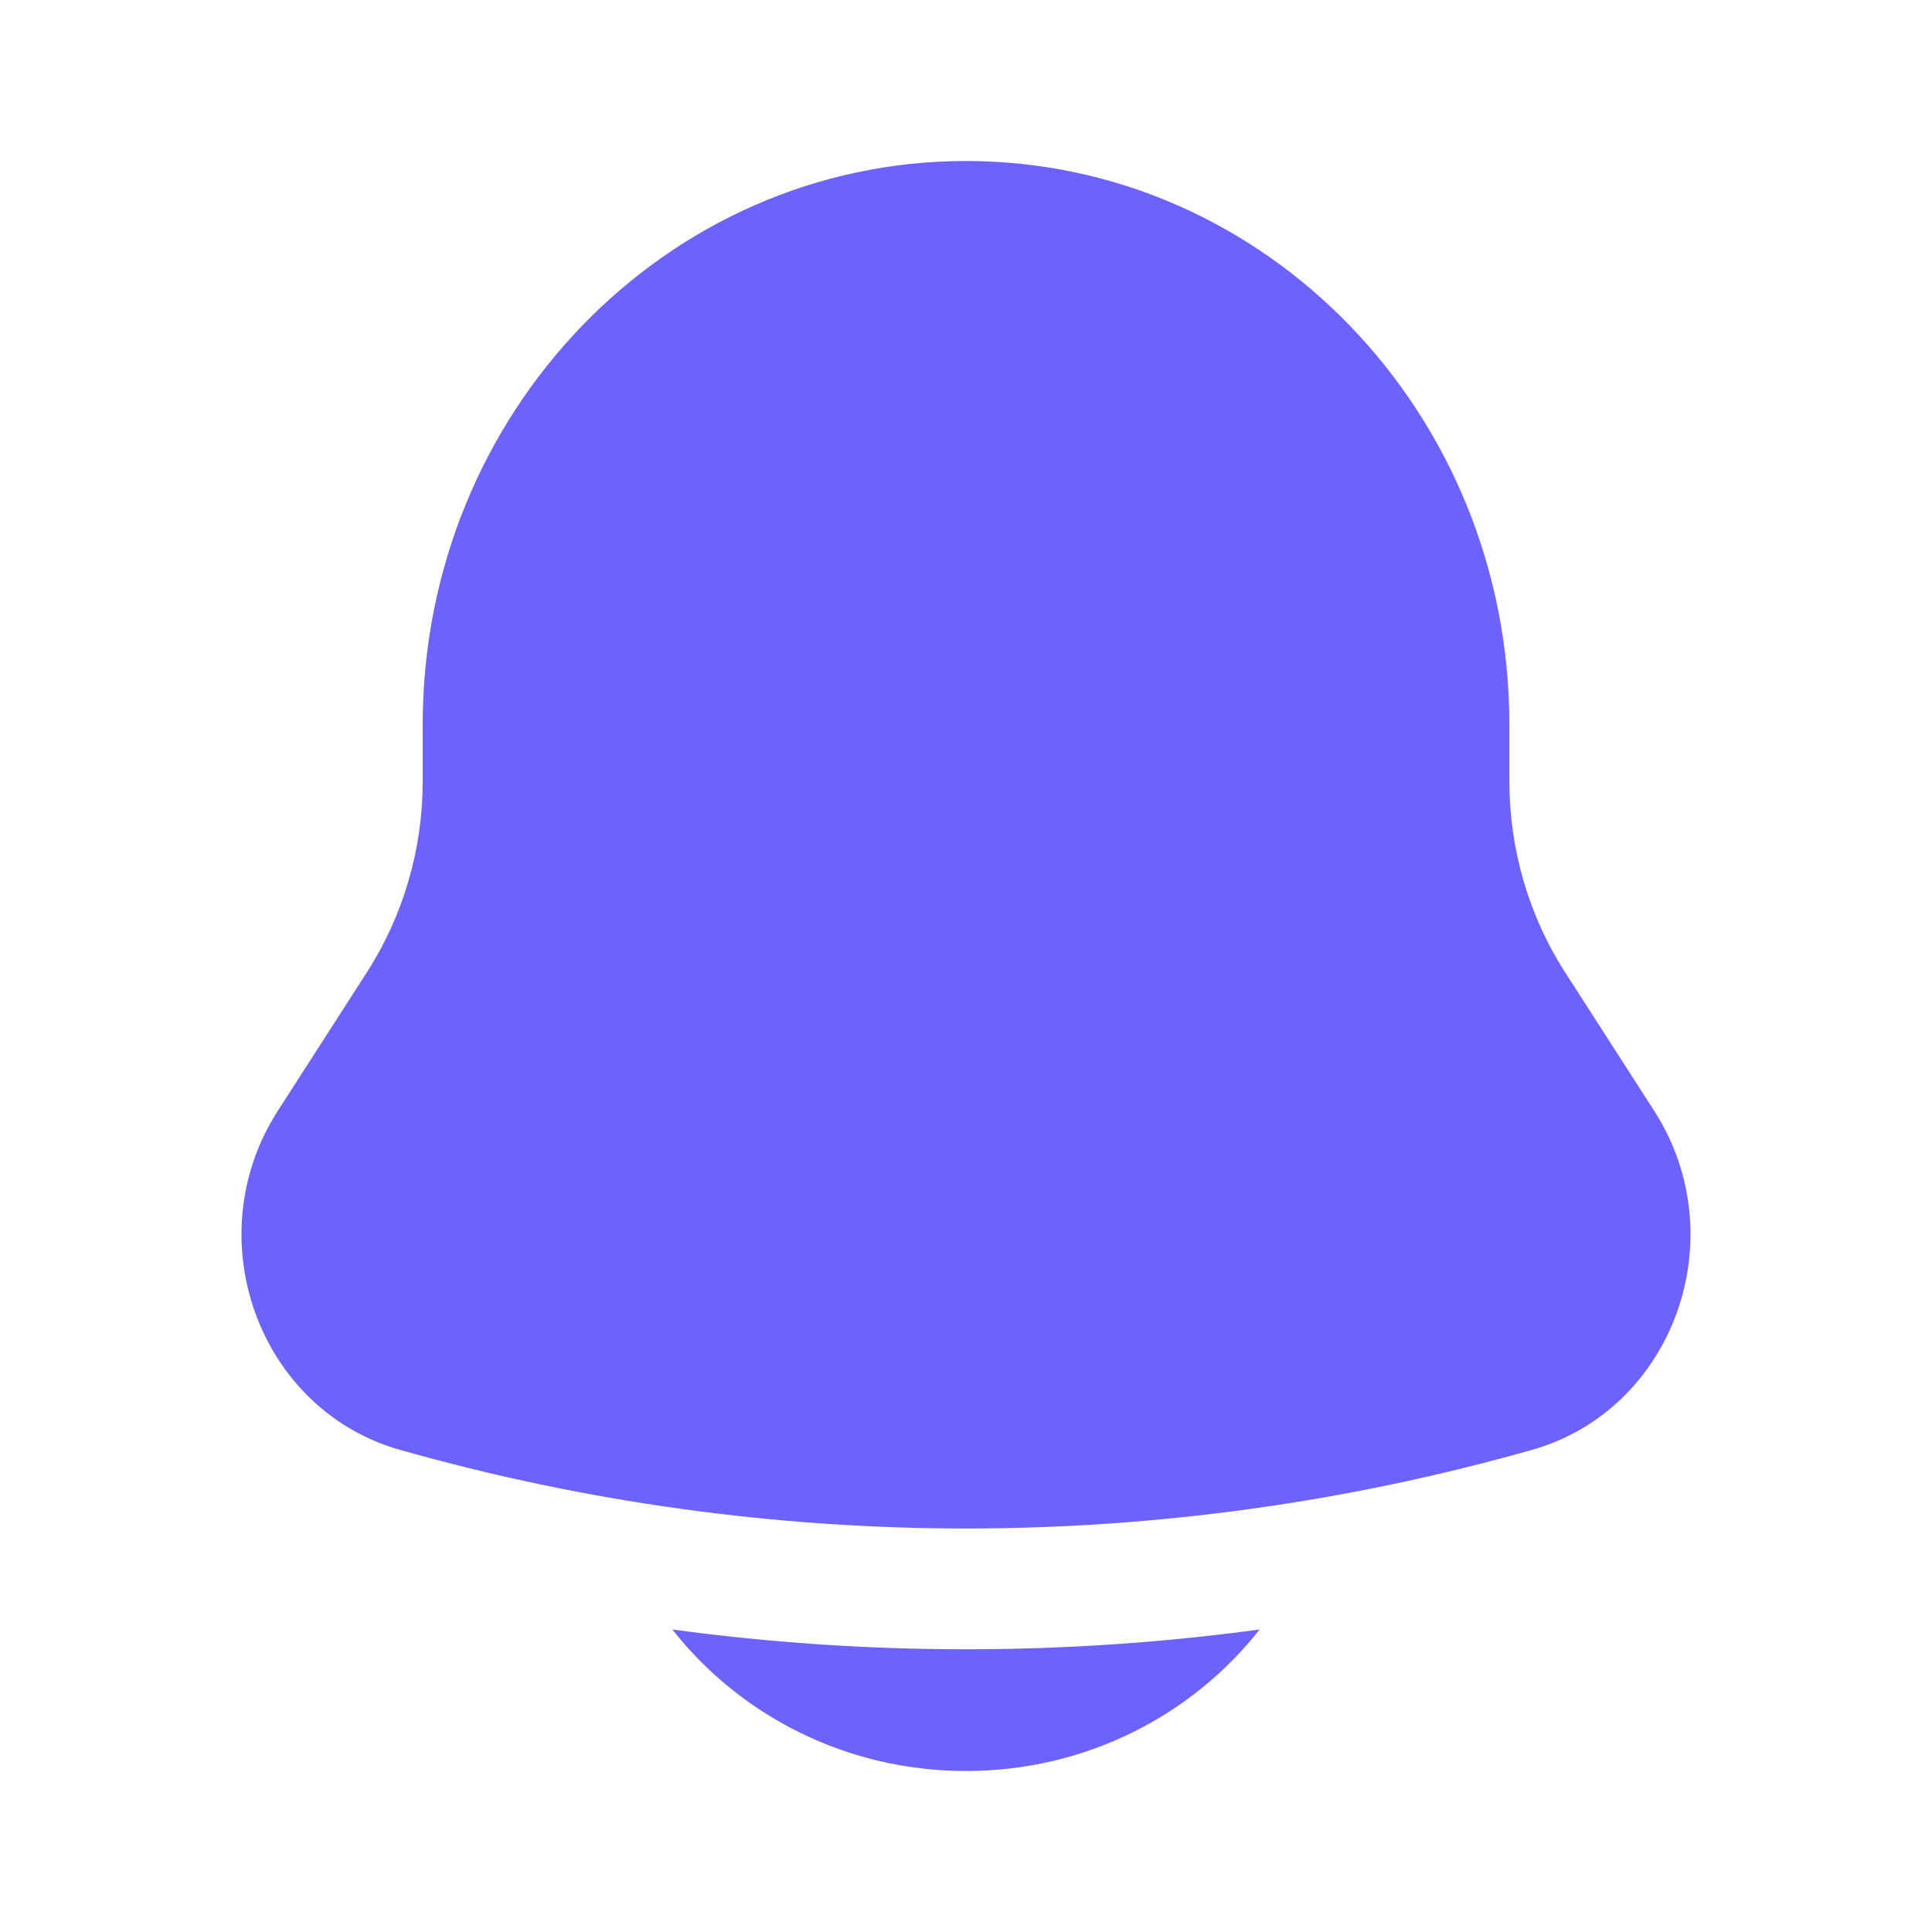
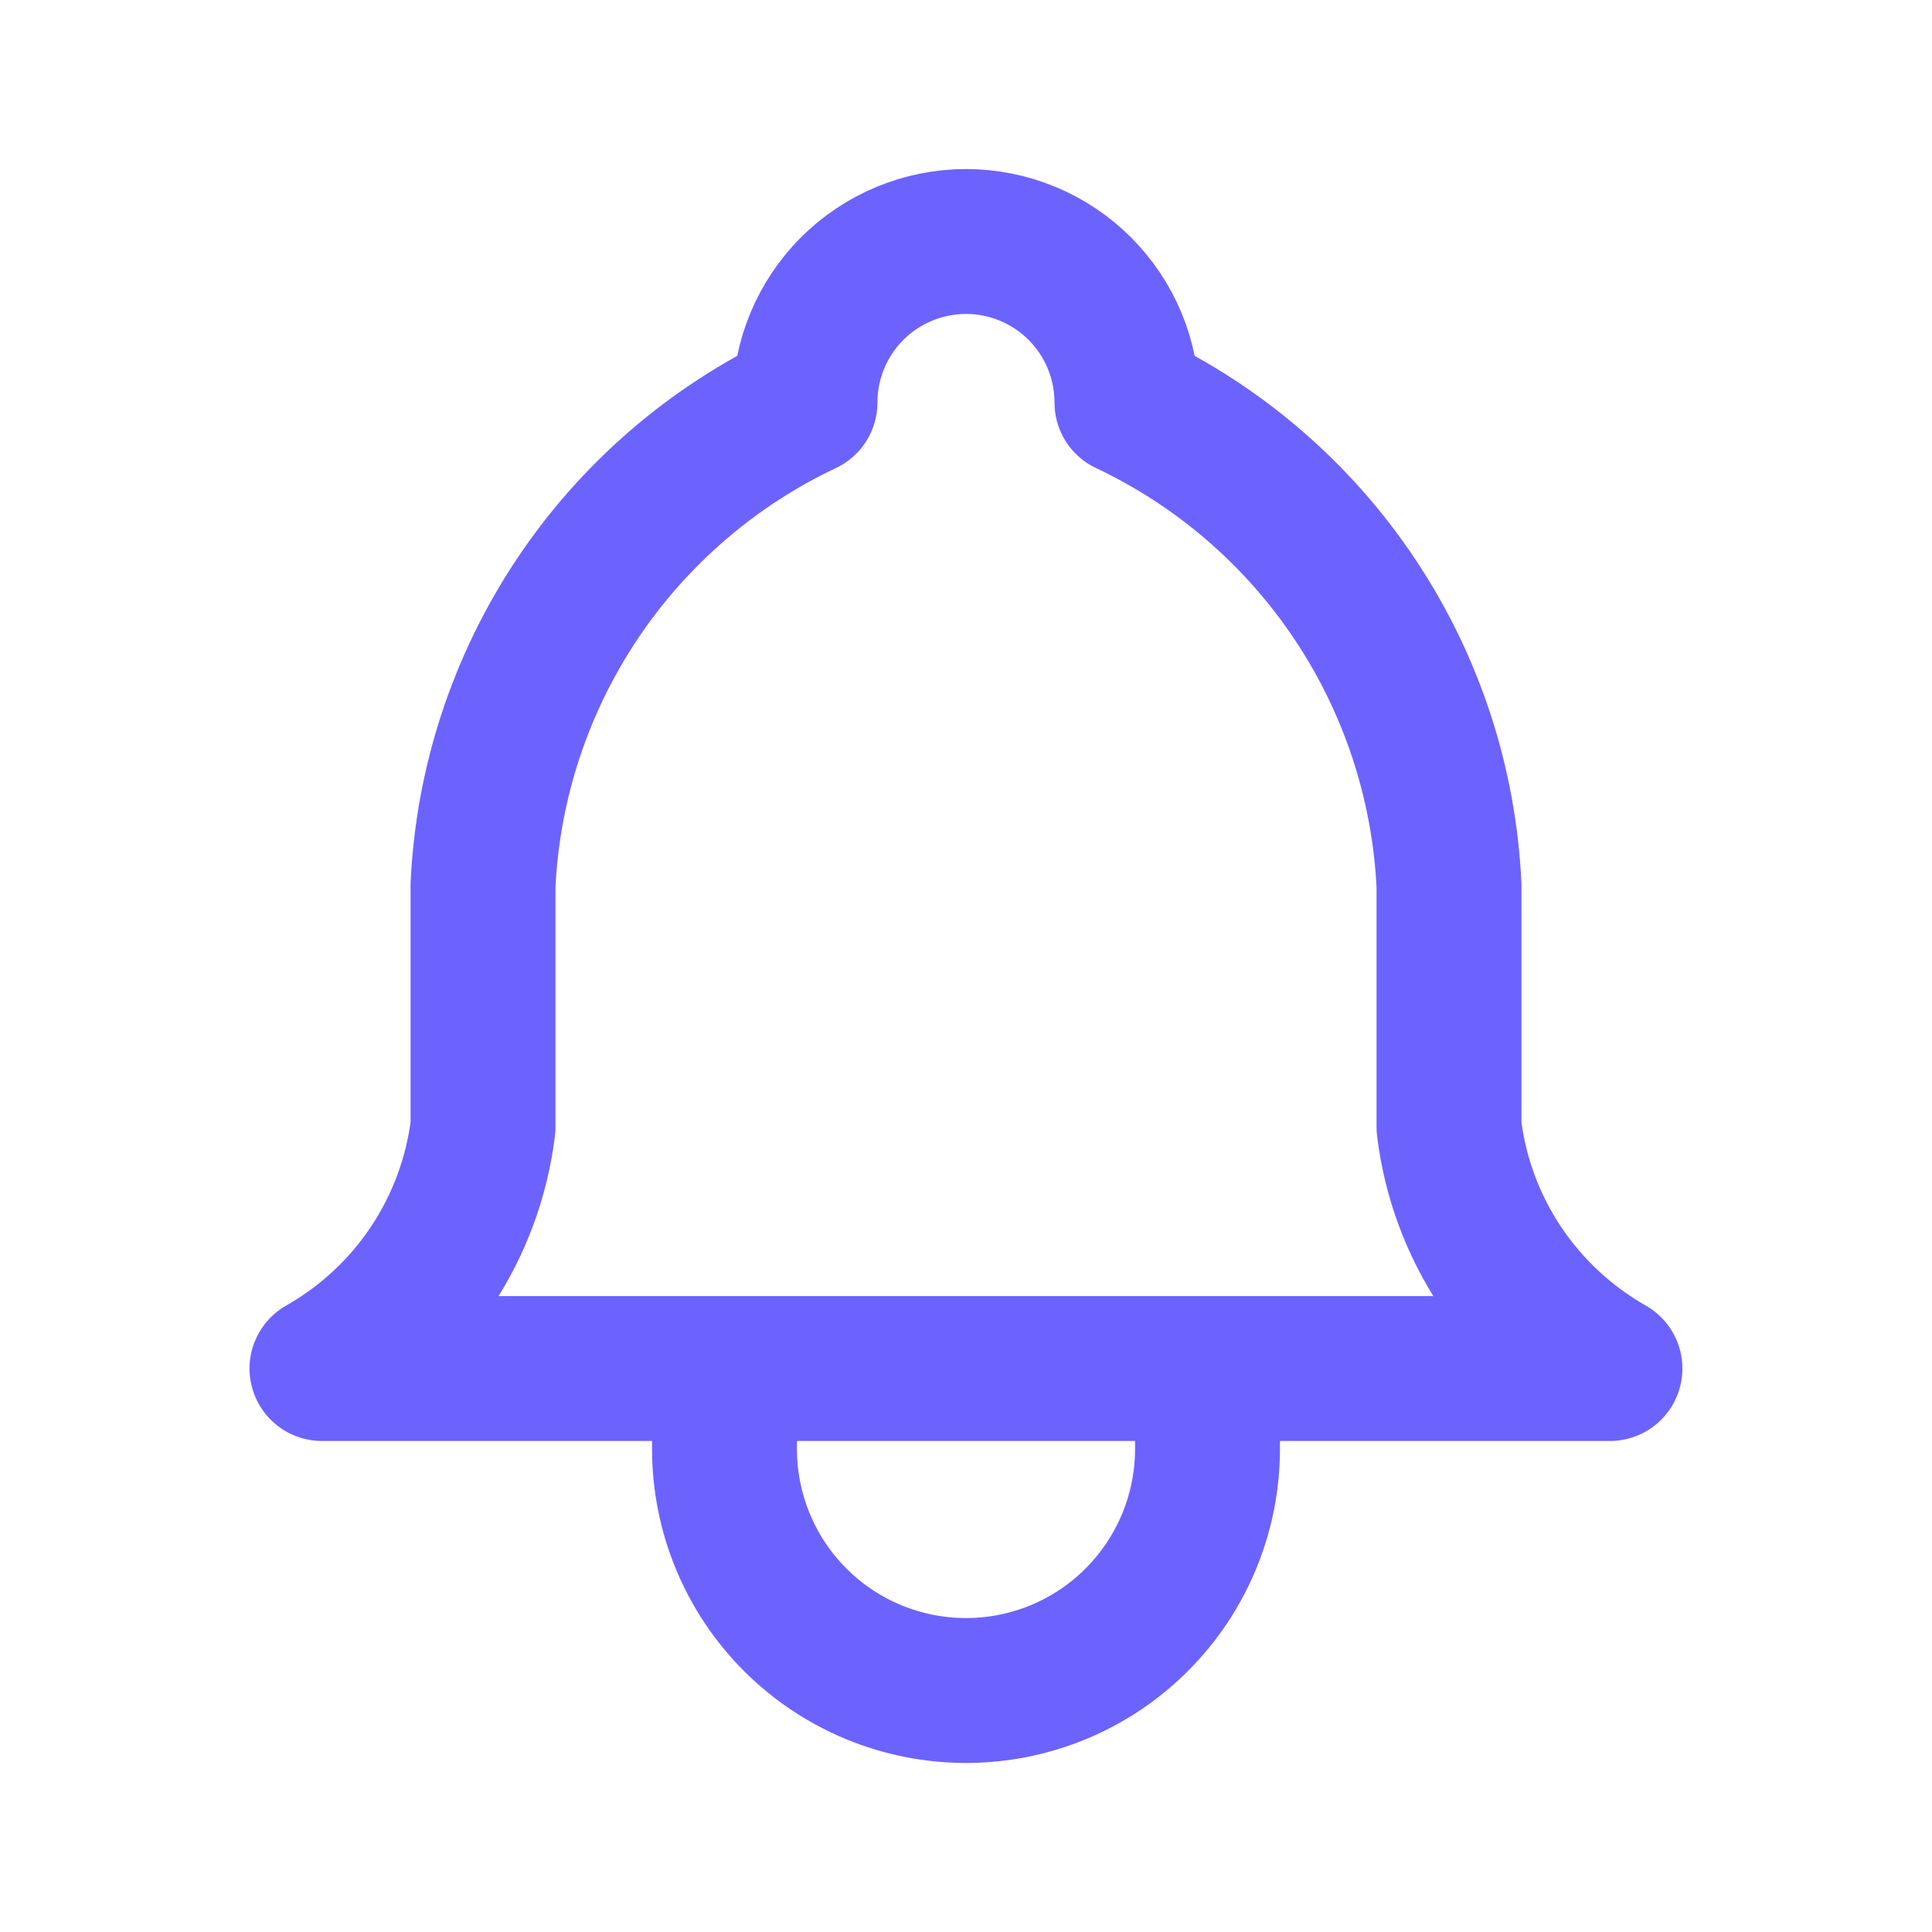
- <svg xmlns="http://www.w3.org/2000/svg" width="24" height="24" viewBox="0 0 24 24" fill="none">
-   <path d="M8.352 20.242C9.192 21.31 10.514 22 12 22C13.486 22 14.807 21.311 15.648 20.242C13.227 20.57 10.773 20.57 8.352 20.242ZM18.75 9V9.704C18.75 10.549 18.99 11.375 19.442 12.078L20.55 13.801C21.561 15.375 20.789 17.514 19.03 18.011C14.434 19.313 9.566 19.313 4.97 18.011C3.211 17.514 2.439 15.375 3.45 13.801L4.558 12.078C5.01 11.375 5.251 10.549 5.251 9.704V9C5.251 5.134 8.273 2 12 2C15.727 2 18.75 5.134 18.75 9Z" fill="#6C63FF" />
+ <svg xmlns="http://www.w3.org/2000/svg" width="20" height="20" viewBox="0 0 20 20" fill="none">
+   <path d="M7.5 14.167V15C7.5 15.663 7.763 16.299 8.232 16.768C8.701 17.237 9.337 17.5 10 17.5C10.663 17.5 11.299 17.237 11.767 16.768C12.236 16.299 12.5 15.663 12.5 15V14.167M8.333 4.167C8.333 3.725 8.509 3.301 8.821 2.988C9.134 2.676 9.558 2.5 10 2.5C10.442 2.5 10.866 2.676 11.178 2.988C11.491 3.301 11.666 3.725 11.666 4.167C12.623 4.619 13.439 5.324 14.026 6.204C14.614 7.085 14.95 8.109 15 9.167V11.667C15.062 12.185 15.246 12.681 15.535 13.115C15.825 13.549 16.212 13.909 16.666 14.167H3.333C3.787 13.909 4.175 13.549 4.464 13.115C4.753 12.681 4.937 12.185 5 11.667V9.167C5.049 8.109 5.386 7.085 5.973 6.204C6.56 5.324 7.376 4.619 8.333 4.167Z" stroke="#6C63FF" stroke-width="1.5" stroke-linecap="round" stroke-linejoin="round" />
</svg>
